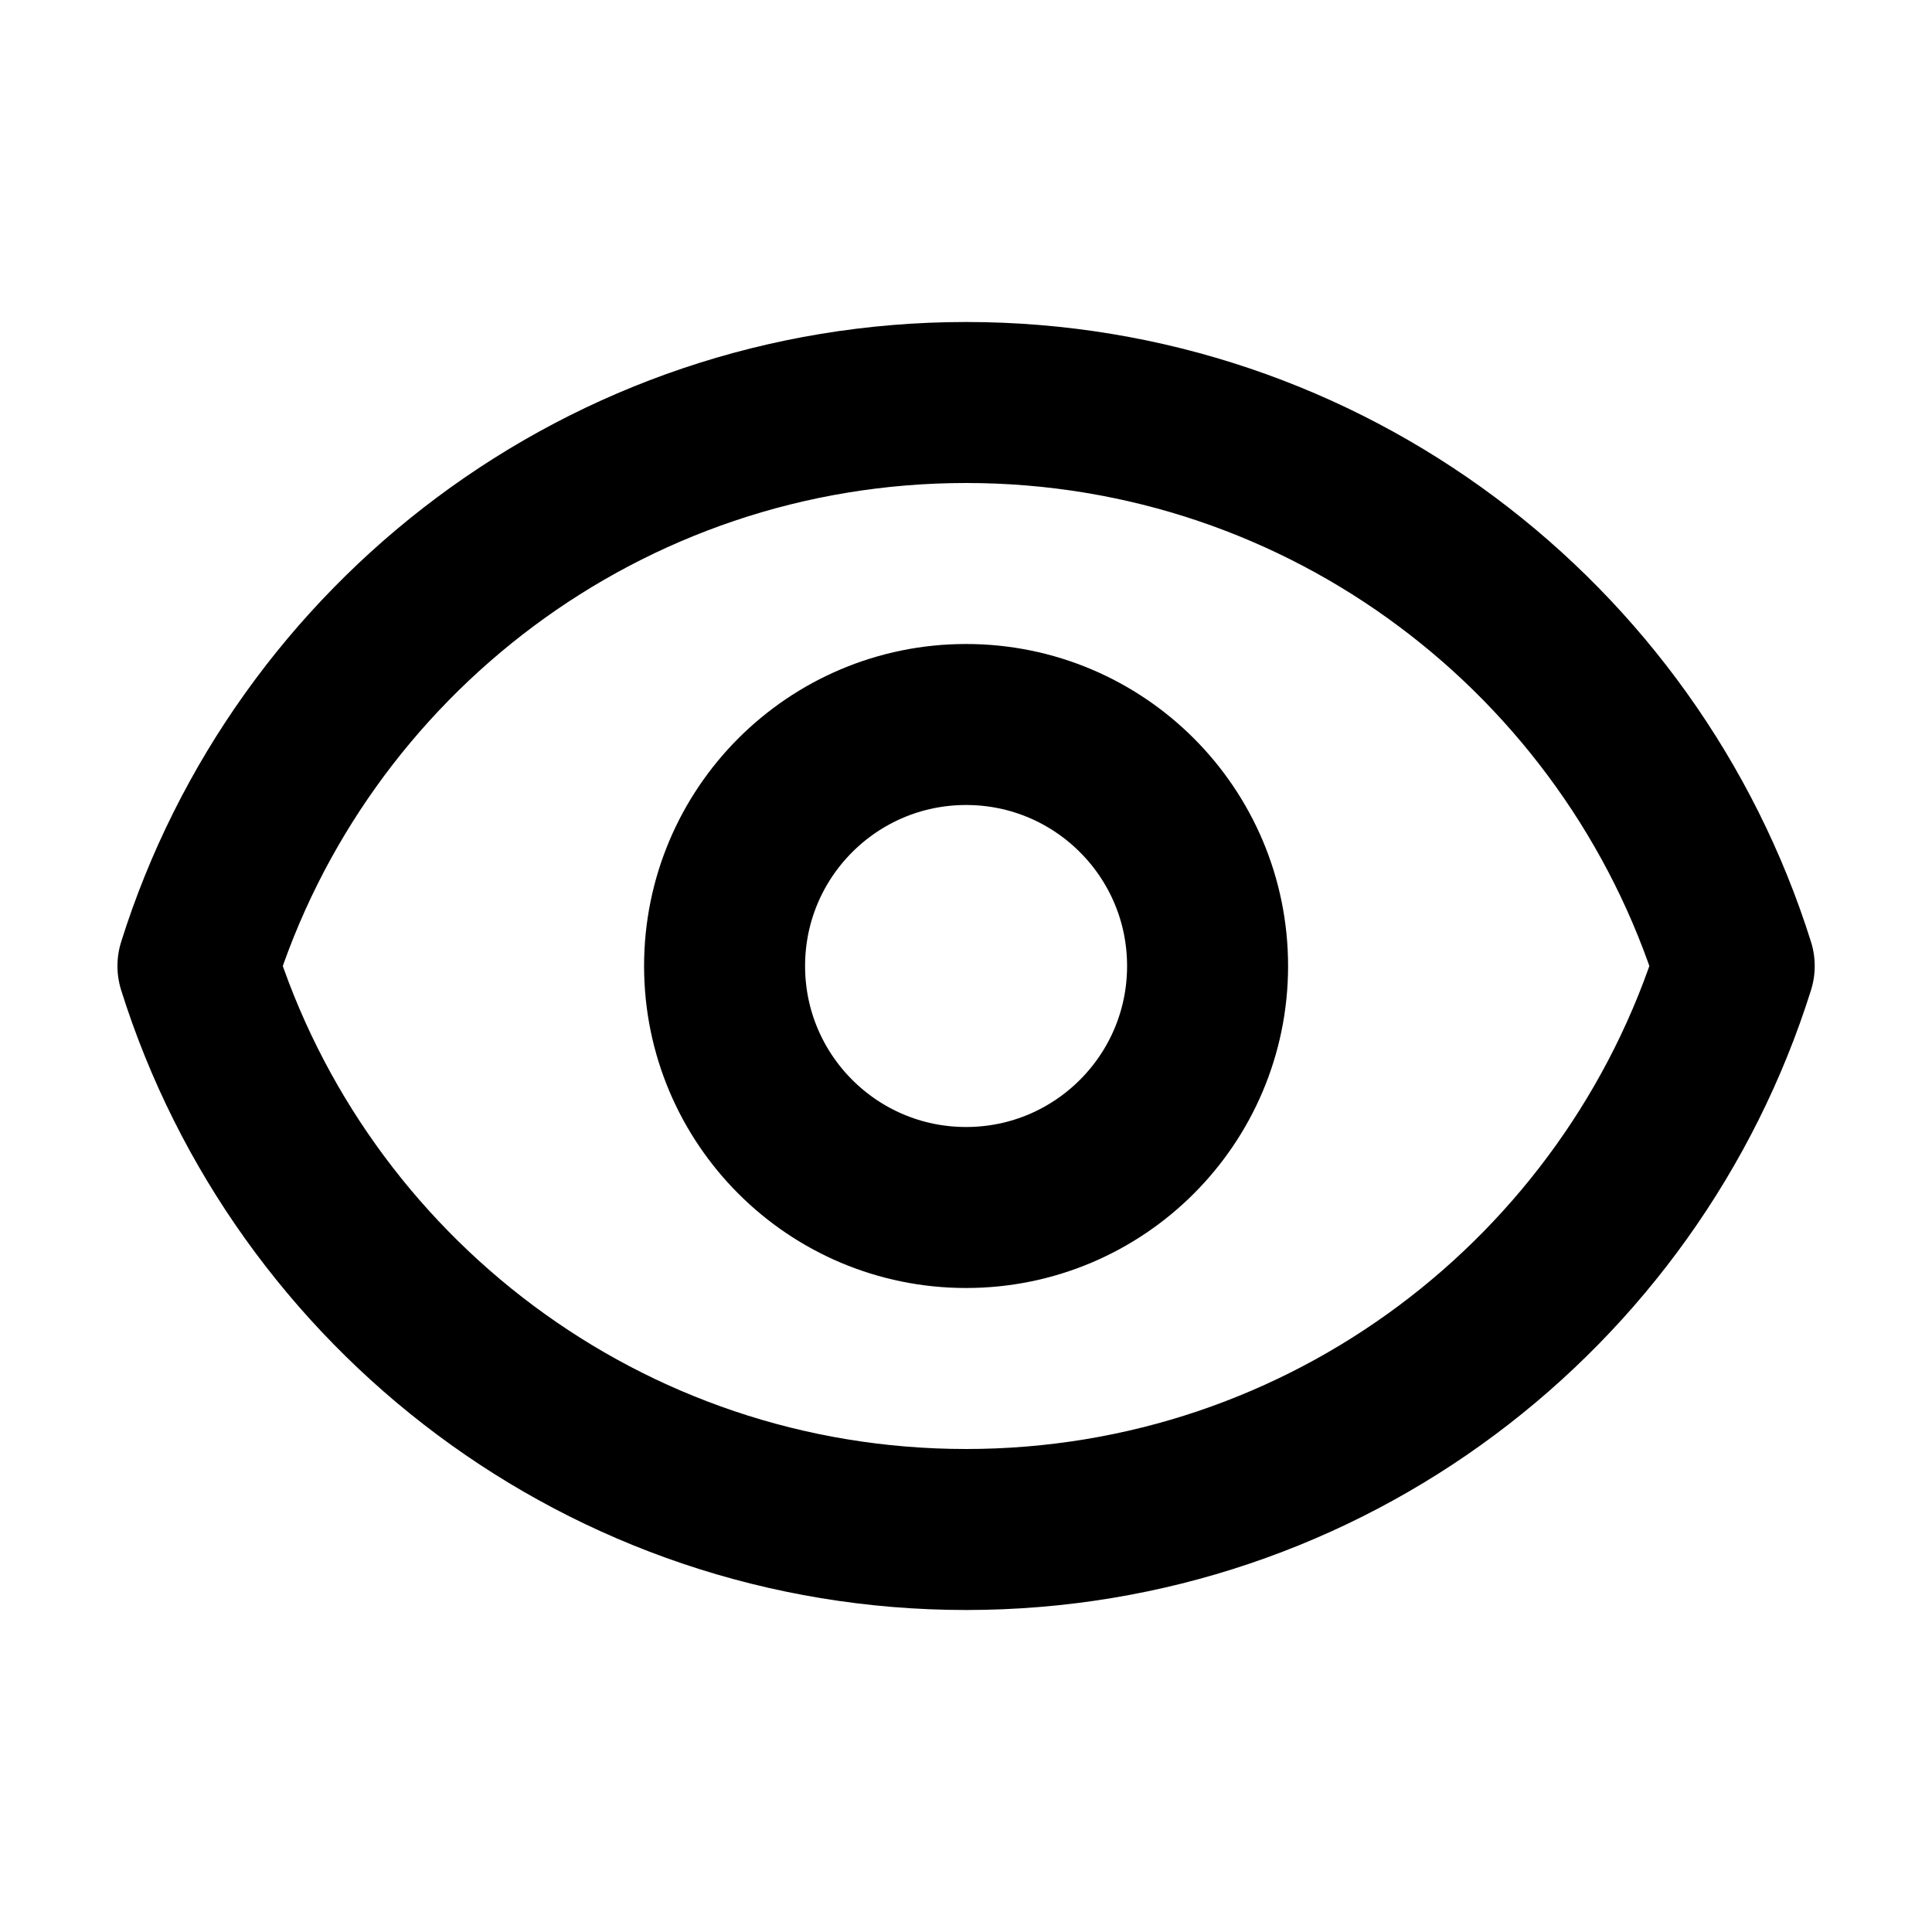
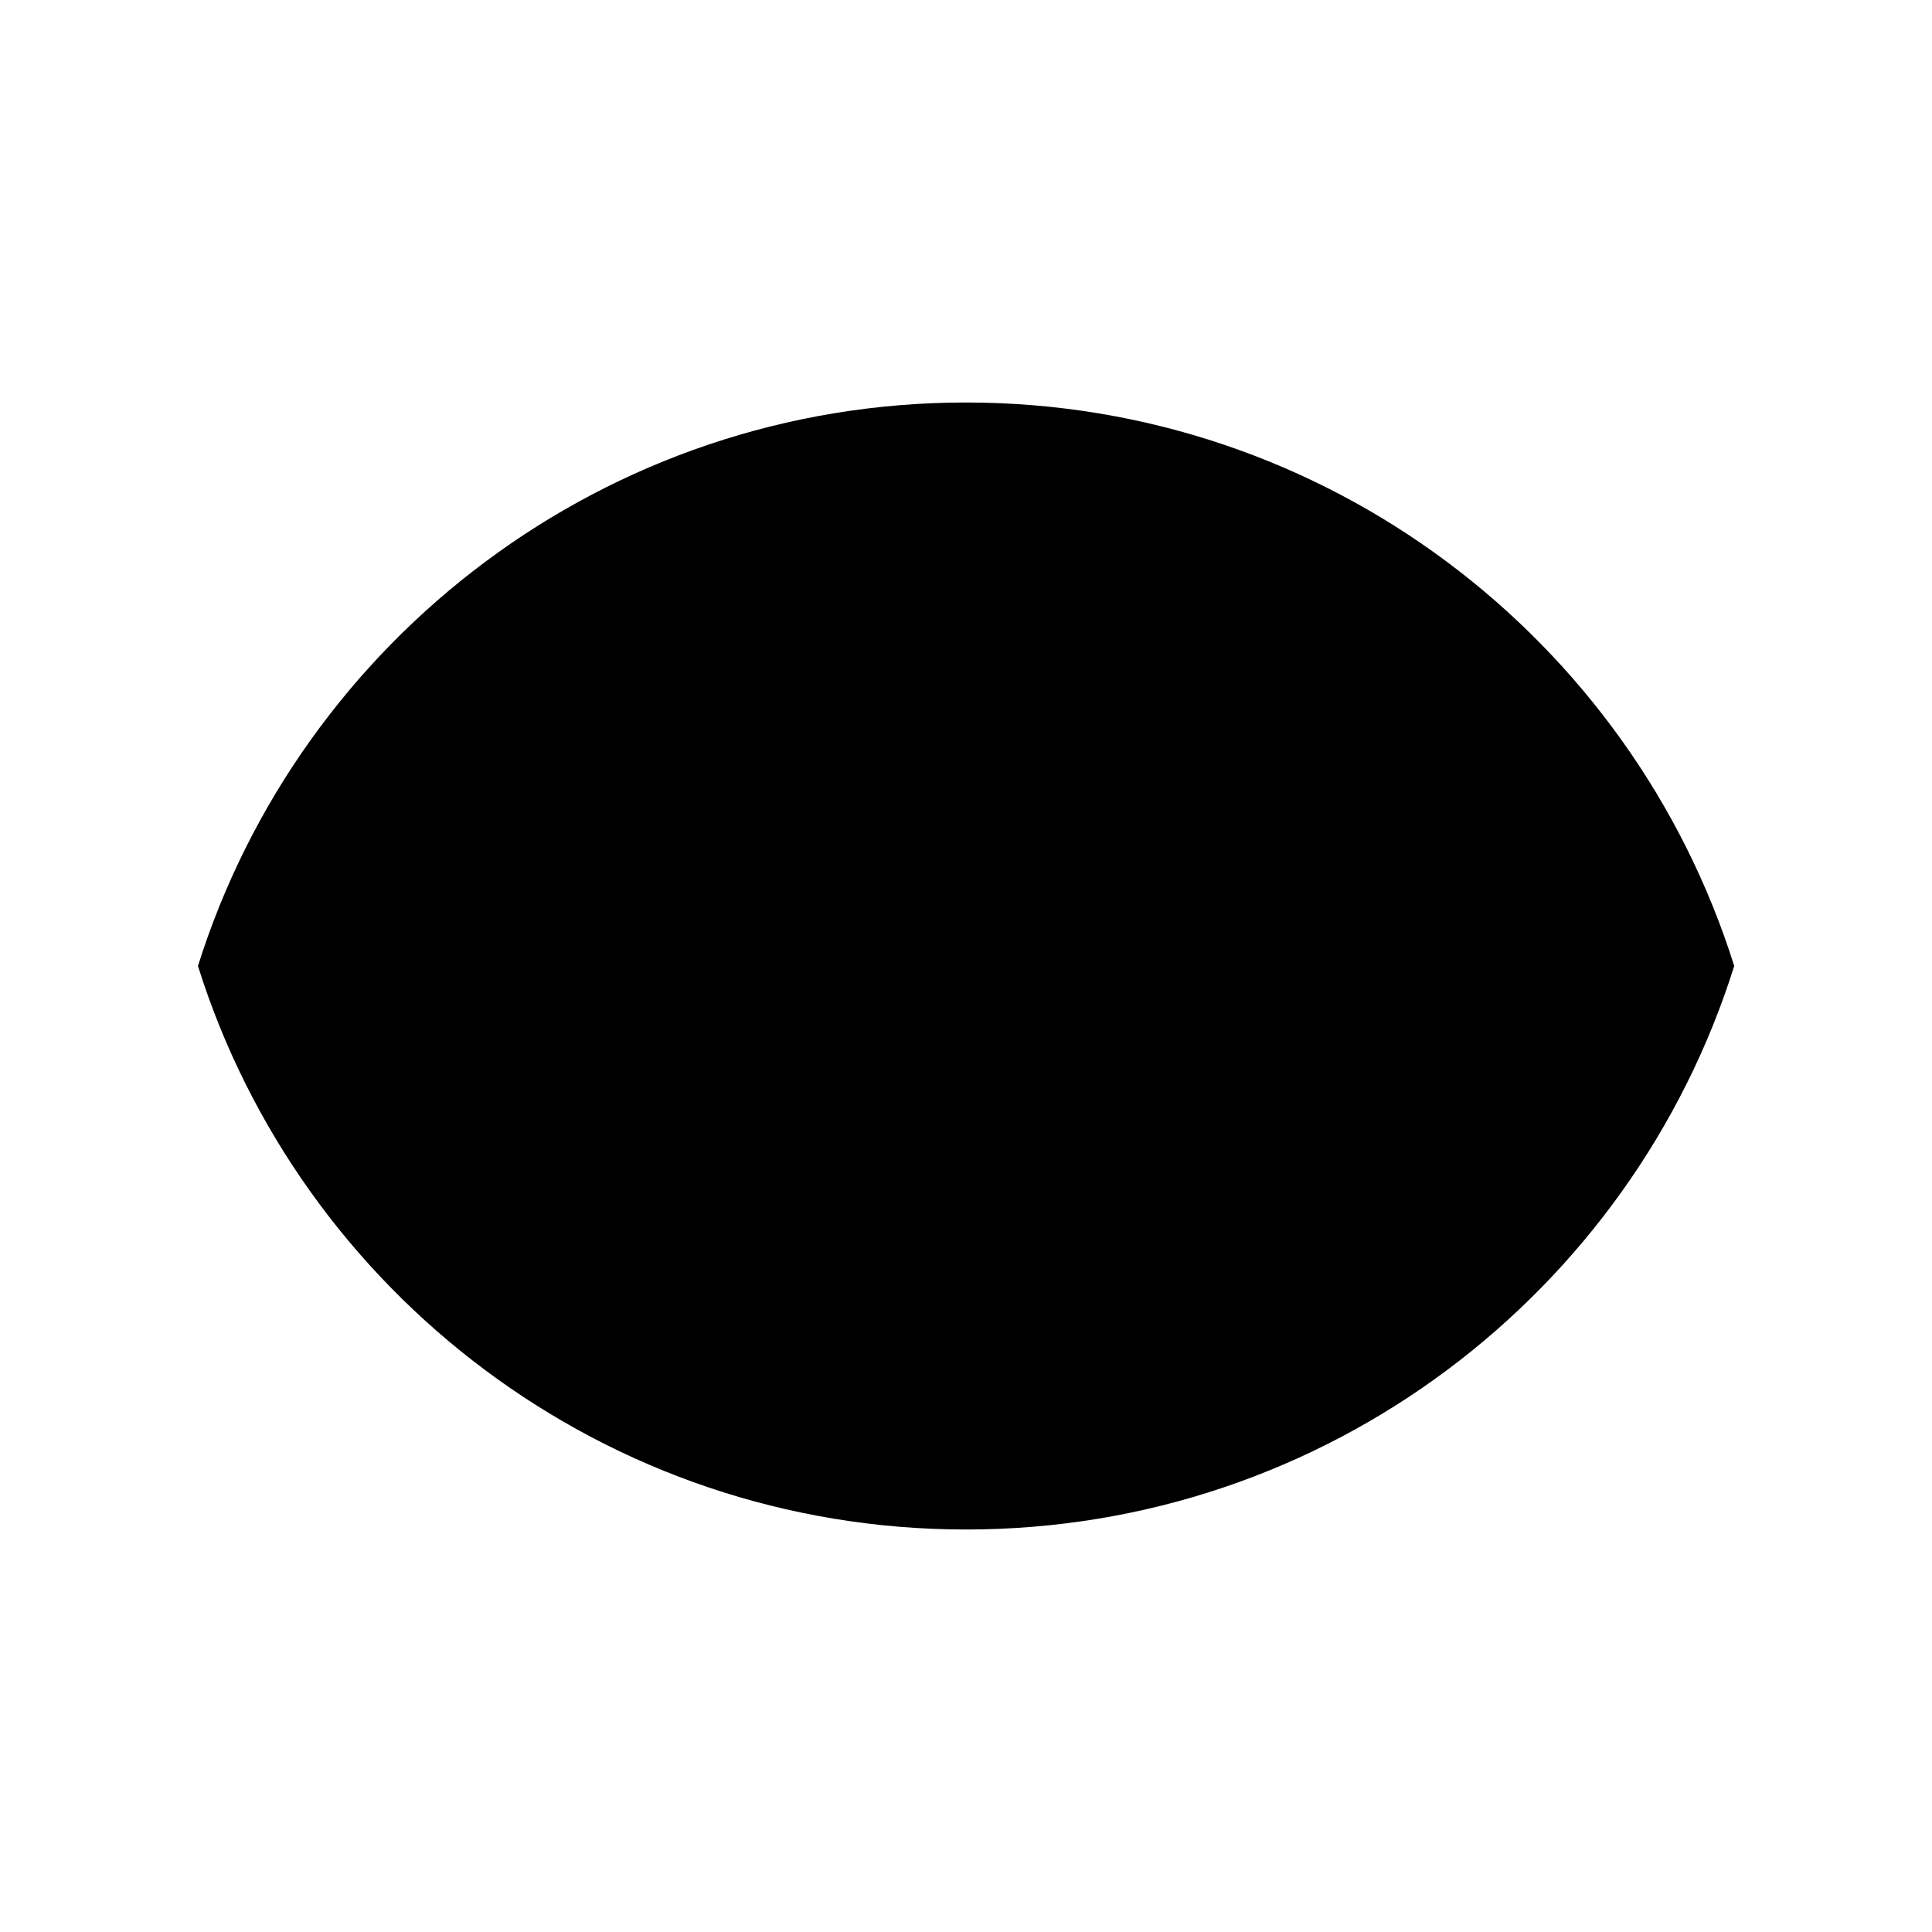
- <svg xmlns="http://www.w3.org/2000/svg" width="800px" height="800px" viewBox="0 0 24 24" fill="none">
-   <path d="M15.001 12C15.001 13.657 13.658 15 12.001 15C10.344 15 9.001 13.657 9.001 12C9.001 10.343 10.344 9 12.001 9C13.658 9 15.001 10.343 15.001 12Z" stroke="#000000" stroke-width="2" stroke-linecap="round" stroke-linejoin="round" />
-   <path d="M12.001 5C7.524 5 3.733 7.943 2.459 12C3.733 16.057 7.524 19 12.001 19C16.479 19 20.269 16.057 21.543 12C20.269 7.943 16.479 5 12.001 5Z" stroke="#000000" stroke-width="2" stroke-linecap="round" stroke-linejoin="round" />
+ <svg xmlns="http://www.w3.org/2000/svg" width="20px" height="20px" viewBox="0 0 24 24">
+   <path d="M15.001 12C15.001 13.657 13.658 15 12.001 15C10.344 15 9.001 13.657 9.001 12C9.001 10.343 10.344 9 12.001 9C13.658 9 15.001 10.343 15.001 12Z" stroke-width="2" stroke-linecap="round" stroke-linejoin="round" />
+   <path d="M12.001 5C7.524 5 3.733 7.943 2.459 12C3.733 16.057 7.524 19 12.001 19C16.479 19 20.269 16.057 21.543 12C20.269 7.943 16.479 5 12.001 5Z" stroke-width="2" stroke-linecap="round" stroke-linejoin="round" />
</svg>
